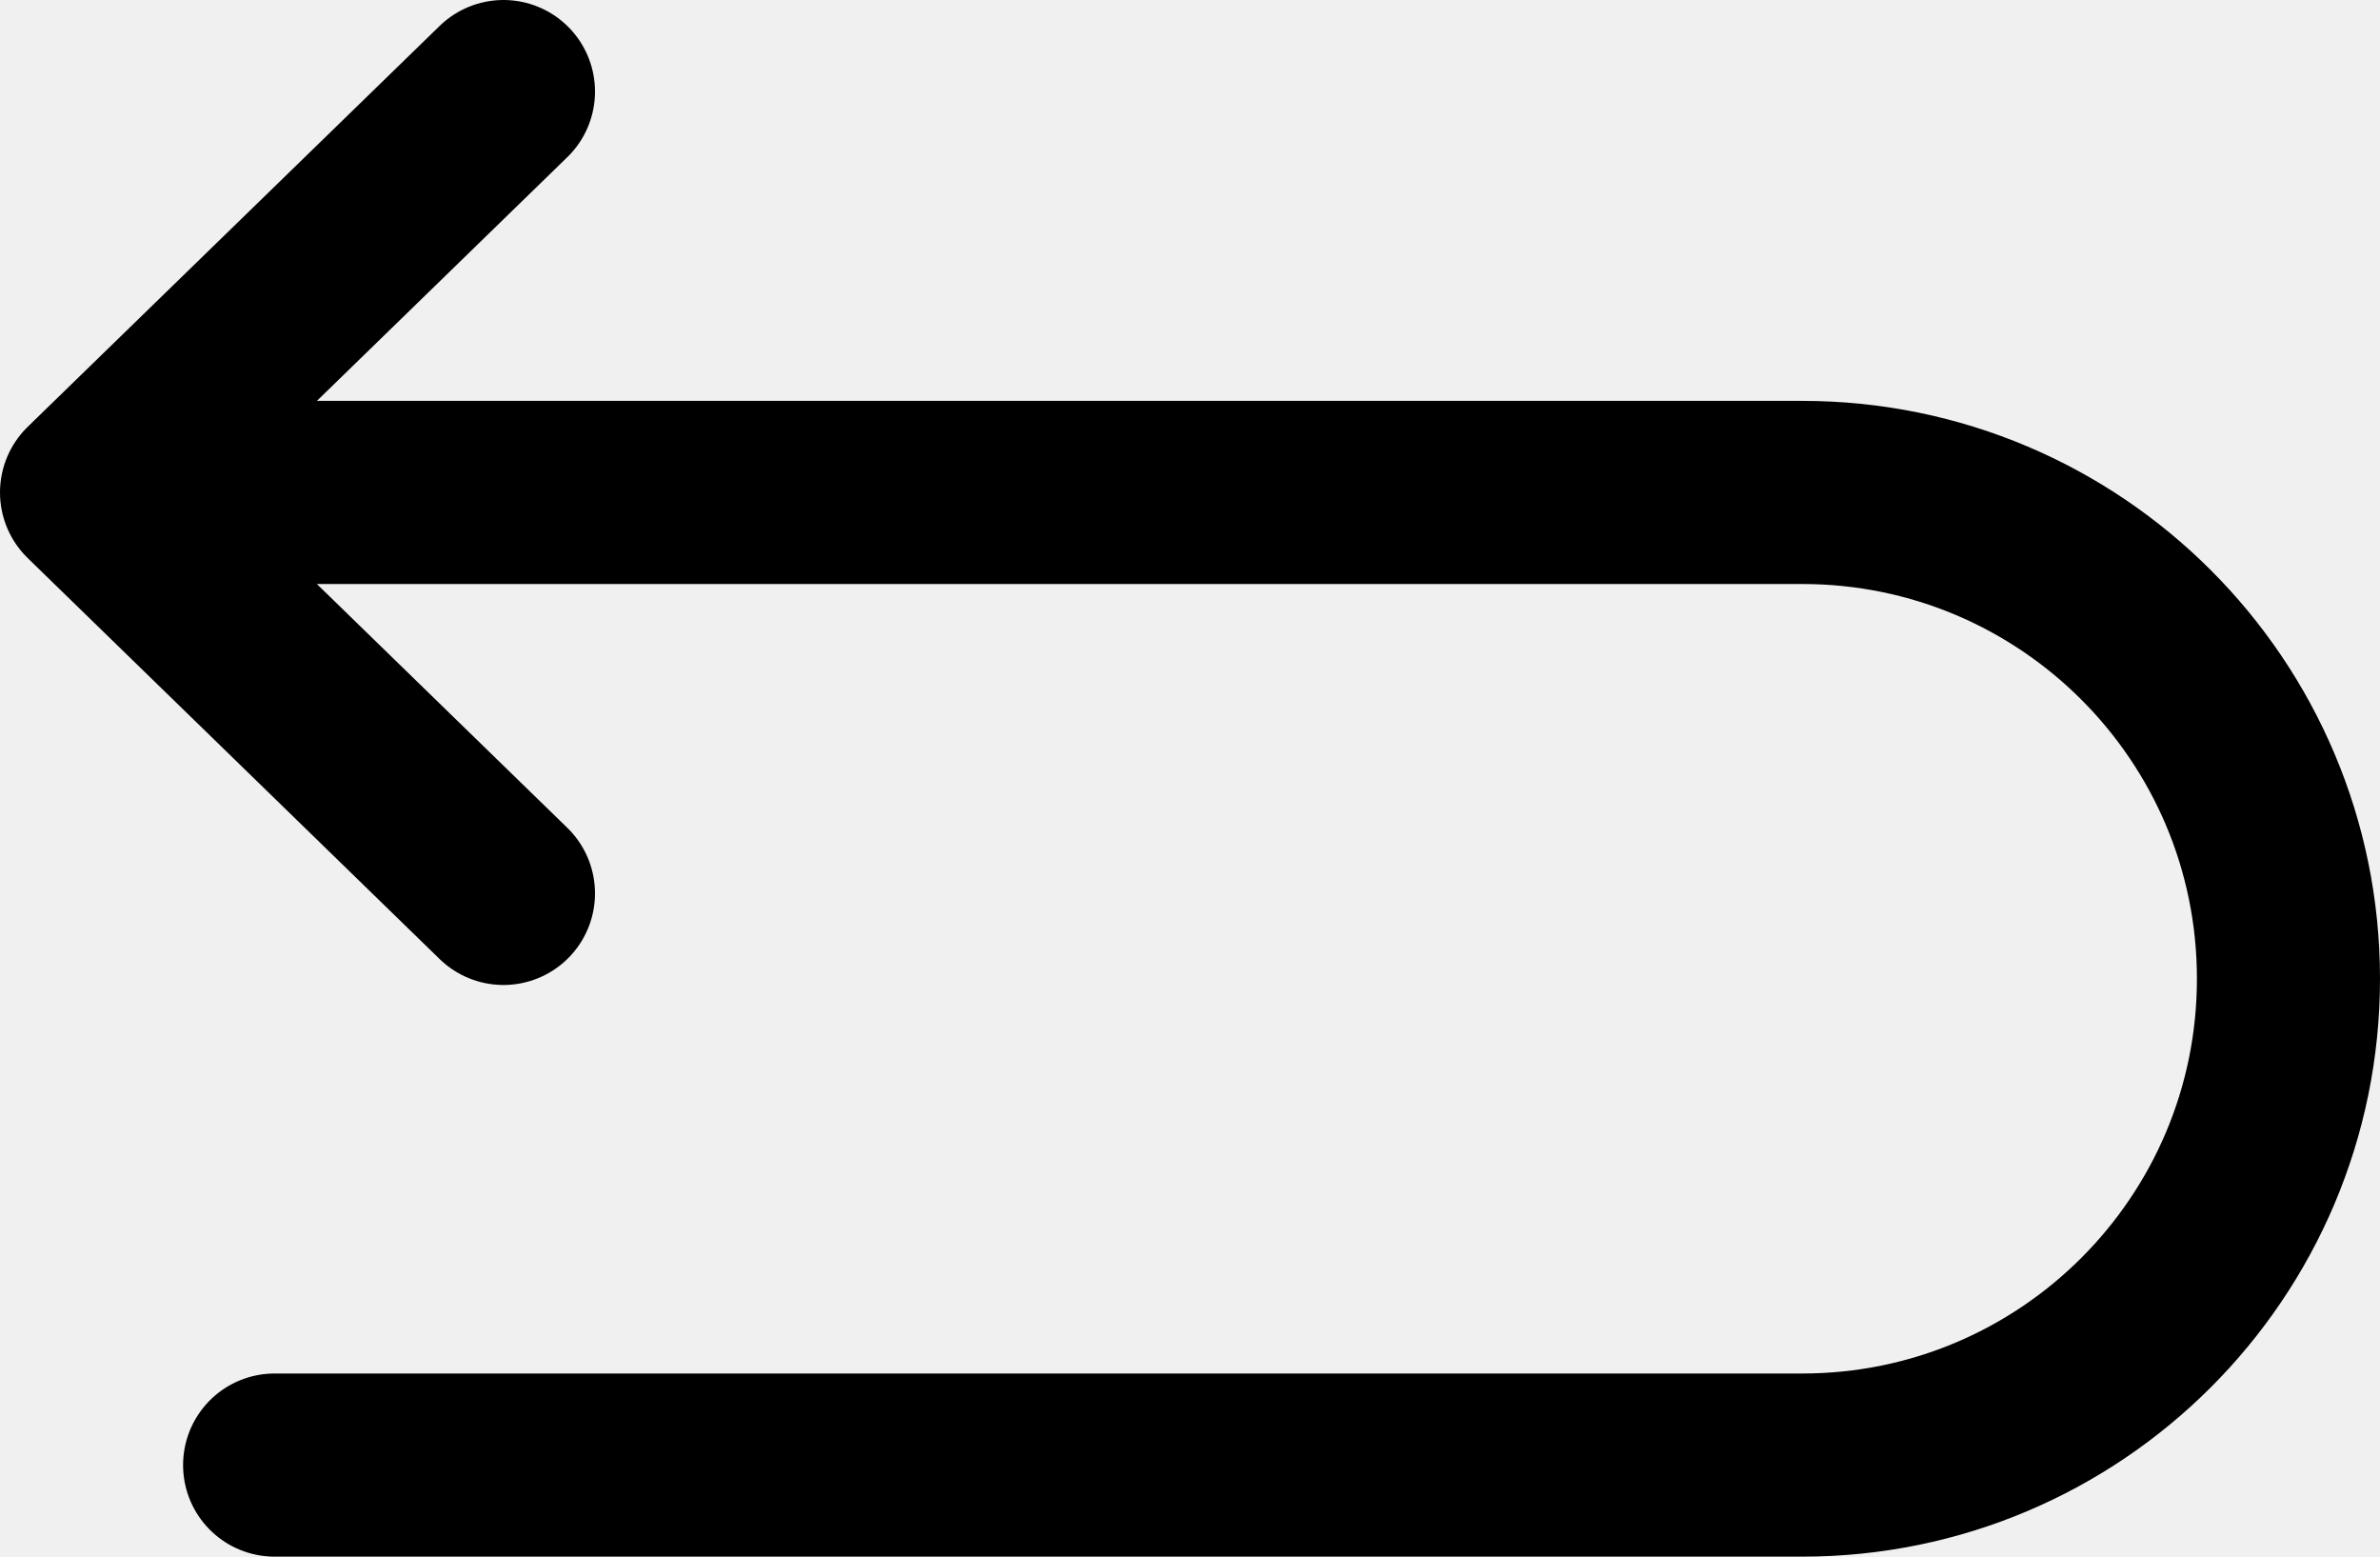
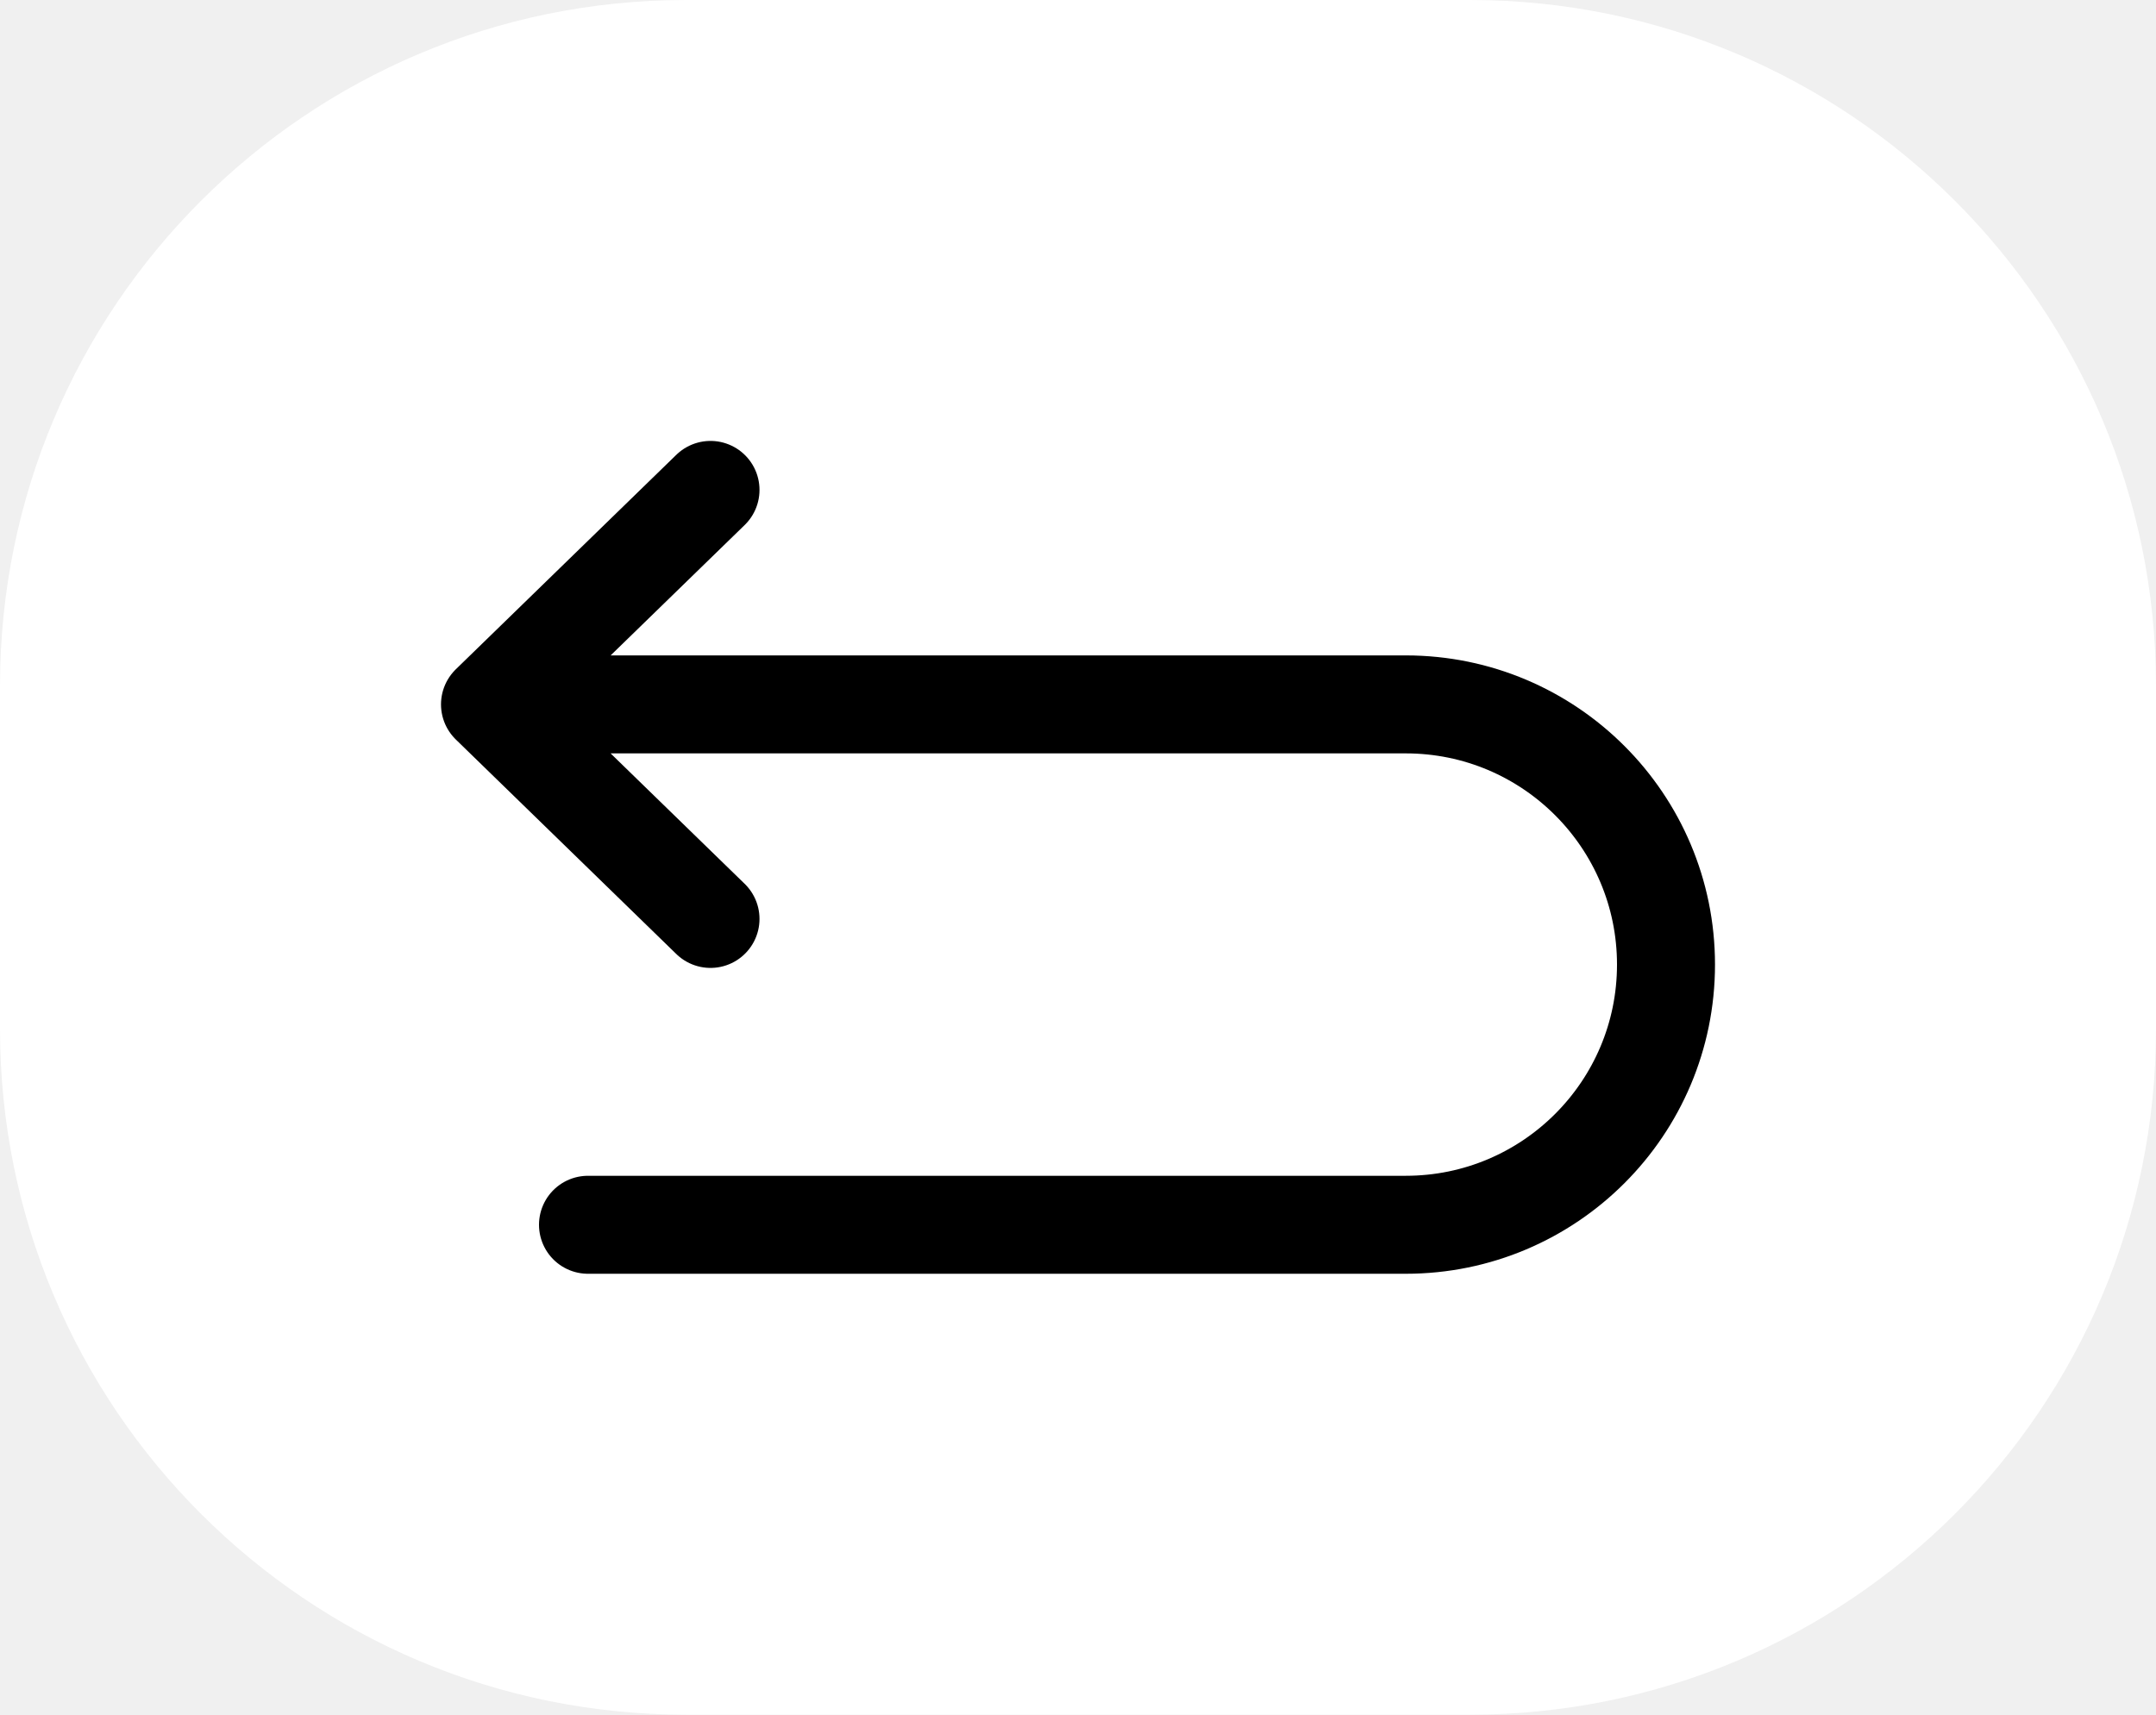
- <svg xmlns="http://www.w3.org/2000/svg" width="26" height="17" viewBox="0 0 26 17" fill="none">
-   <path d="M1 5.378H19.689C22.622 5.378 25 7.756 25 10.689C25 13.622 22.622 16 19.689 16H3M1 5.378L5.5 9.757M1 5.378L5.5 1" stroke="black" stroke-width="2" stroke-linecap="round" stroke-linejoin="round" />
+ <svg xmlns="http://www.w3.org/2000/svg" width="44" height="35" viewBox="0 0 44 35" fill="none">
+   <rect width="44" height="35" rx="14" fill="white" />
+   <path d="M10 14.378H28.689C31.622 14.378 34 16.756 34 19.689C34 22.622 31.622 25 28.689 25H12M10 14.378L14.5 18.757M10 14.378L14.5 10" stroke="black" stroke-width="2" stroke-linecap="round" stroke-linejoin="round" />
</svg>
